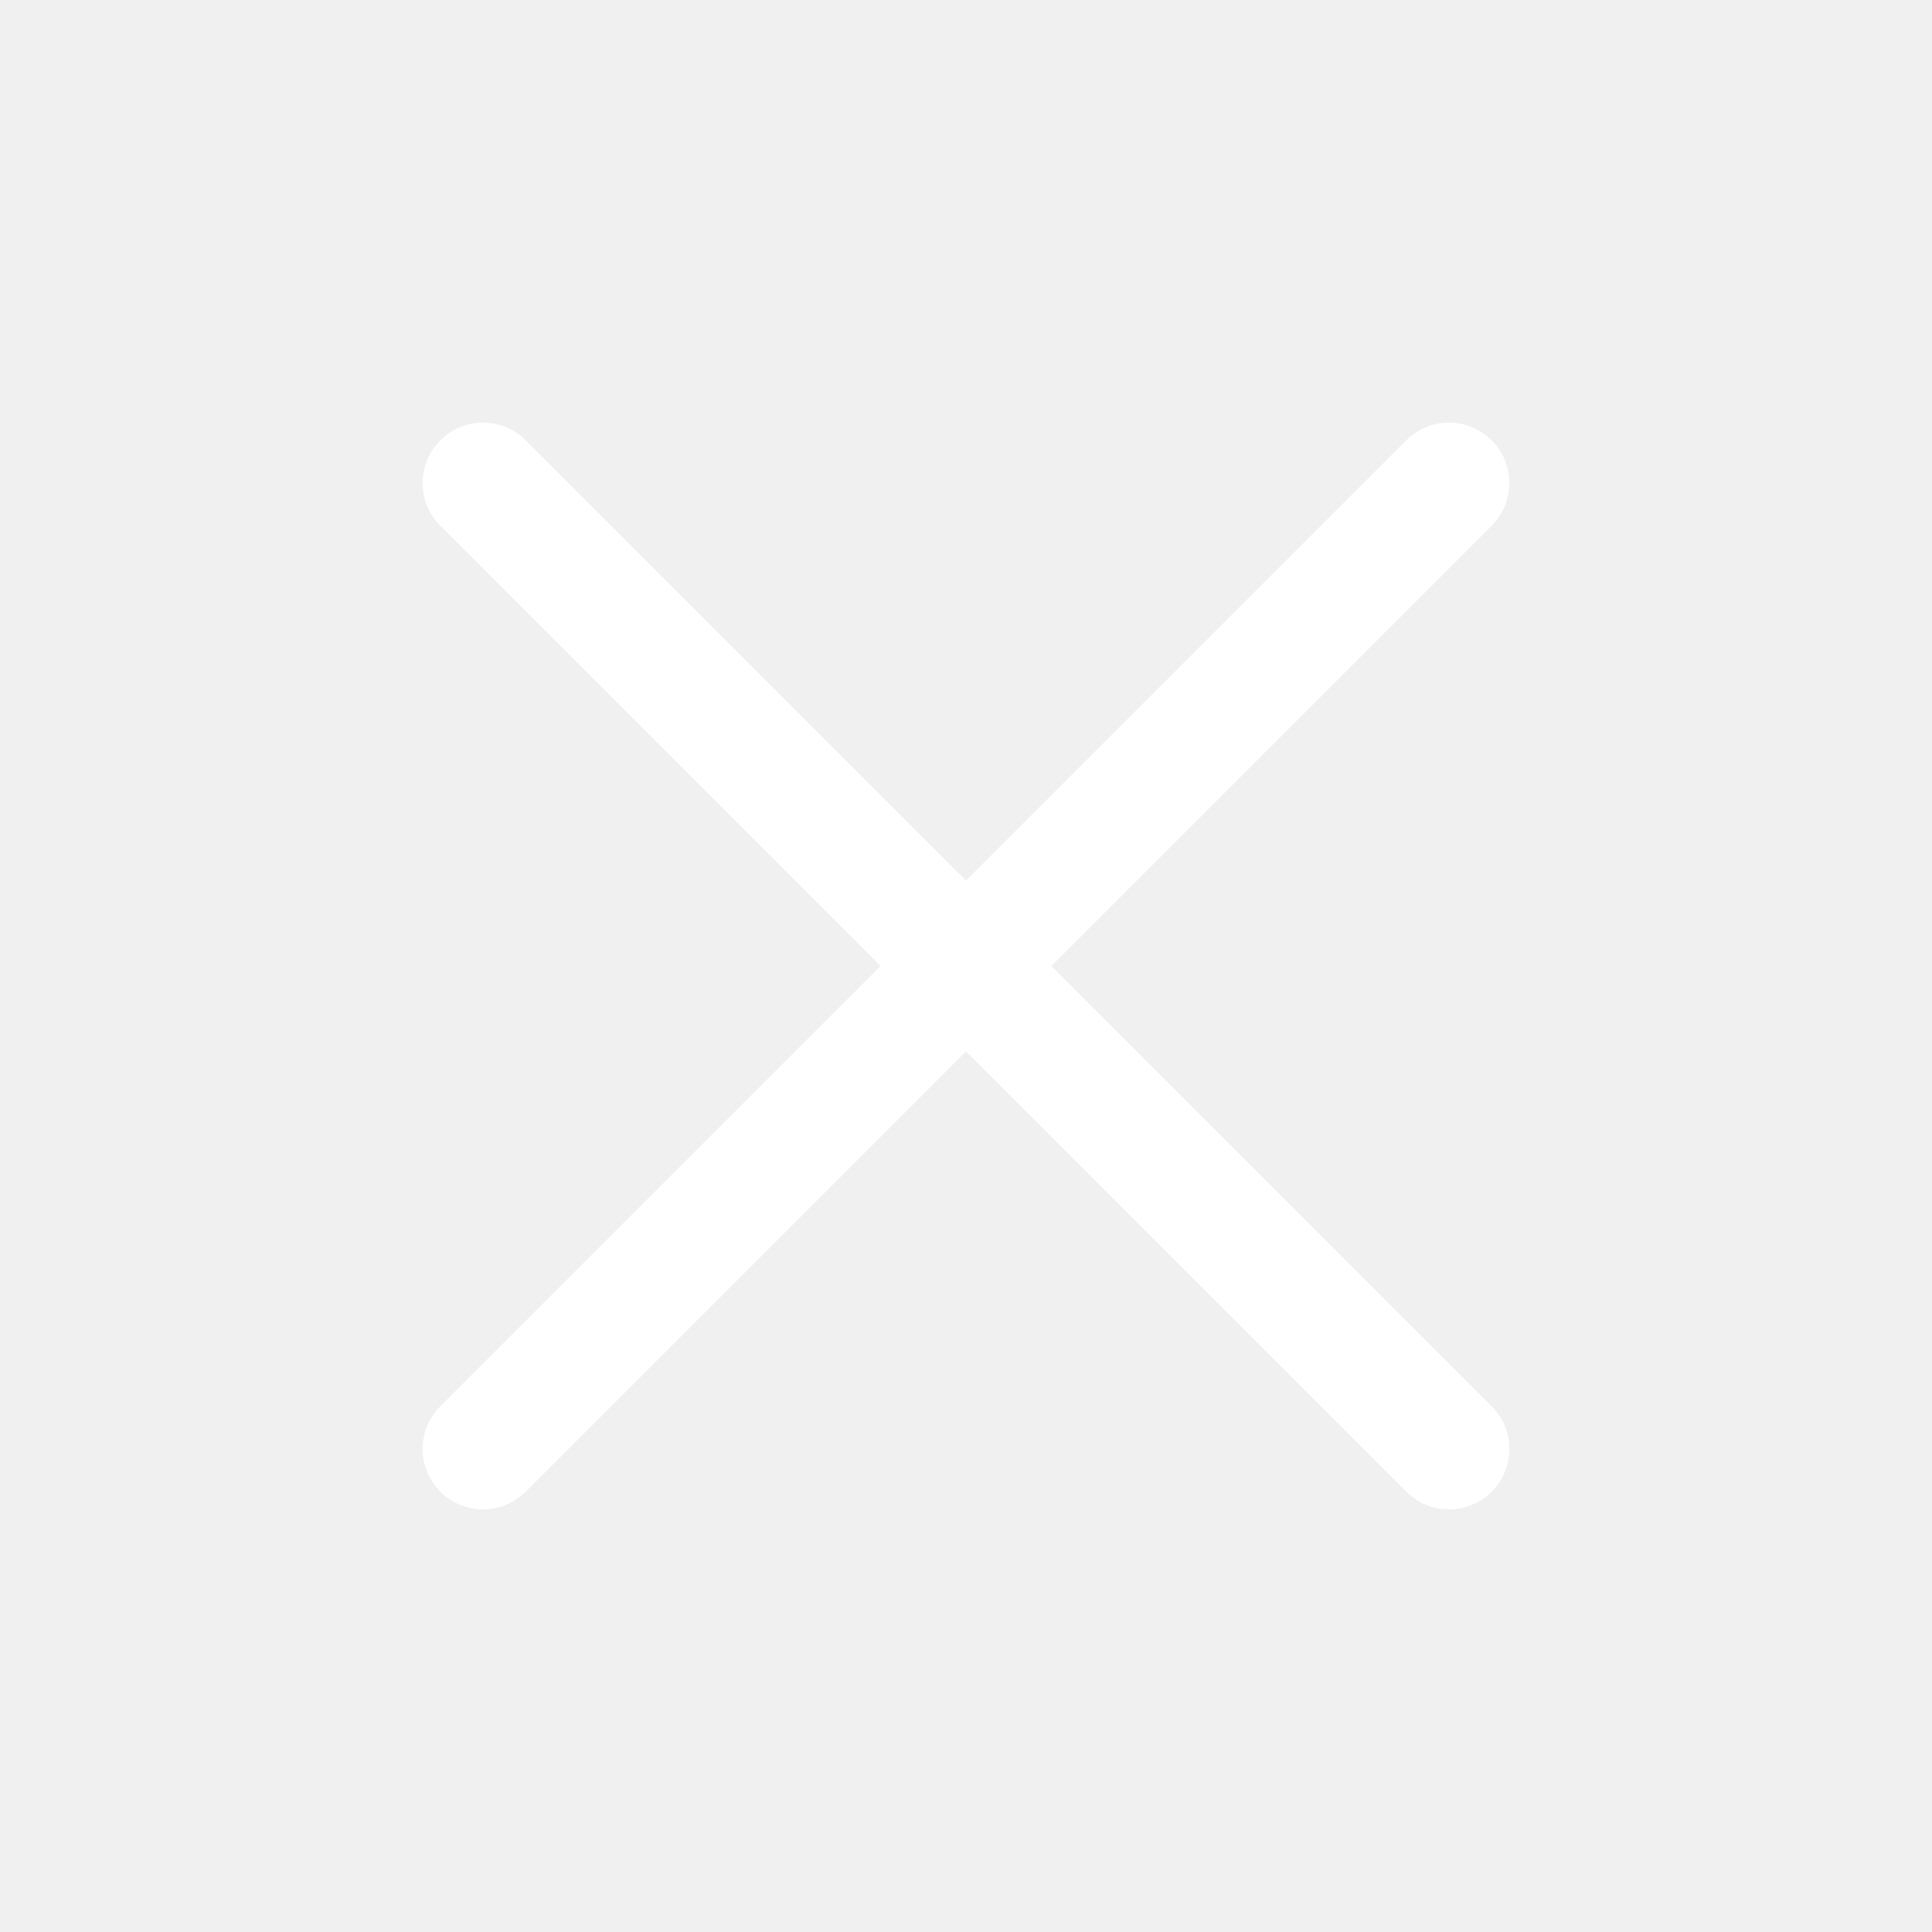
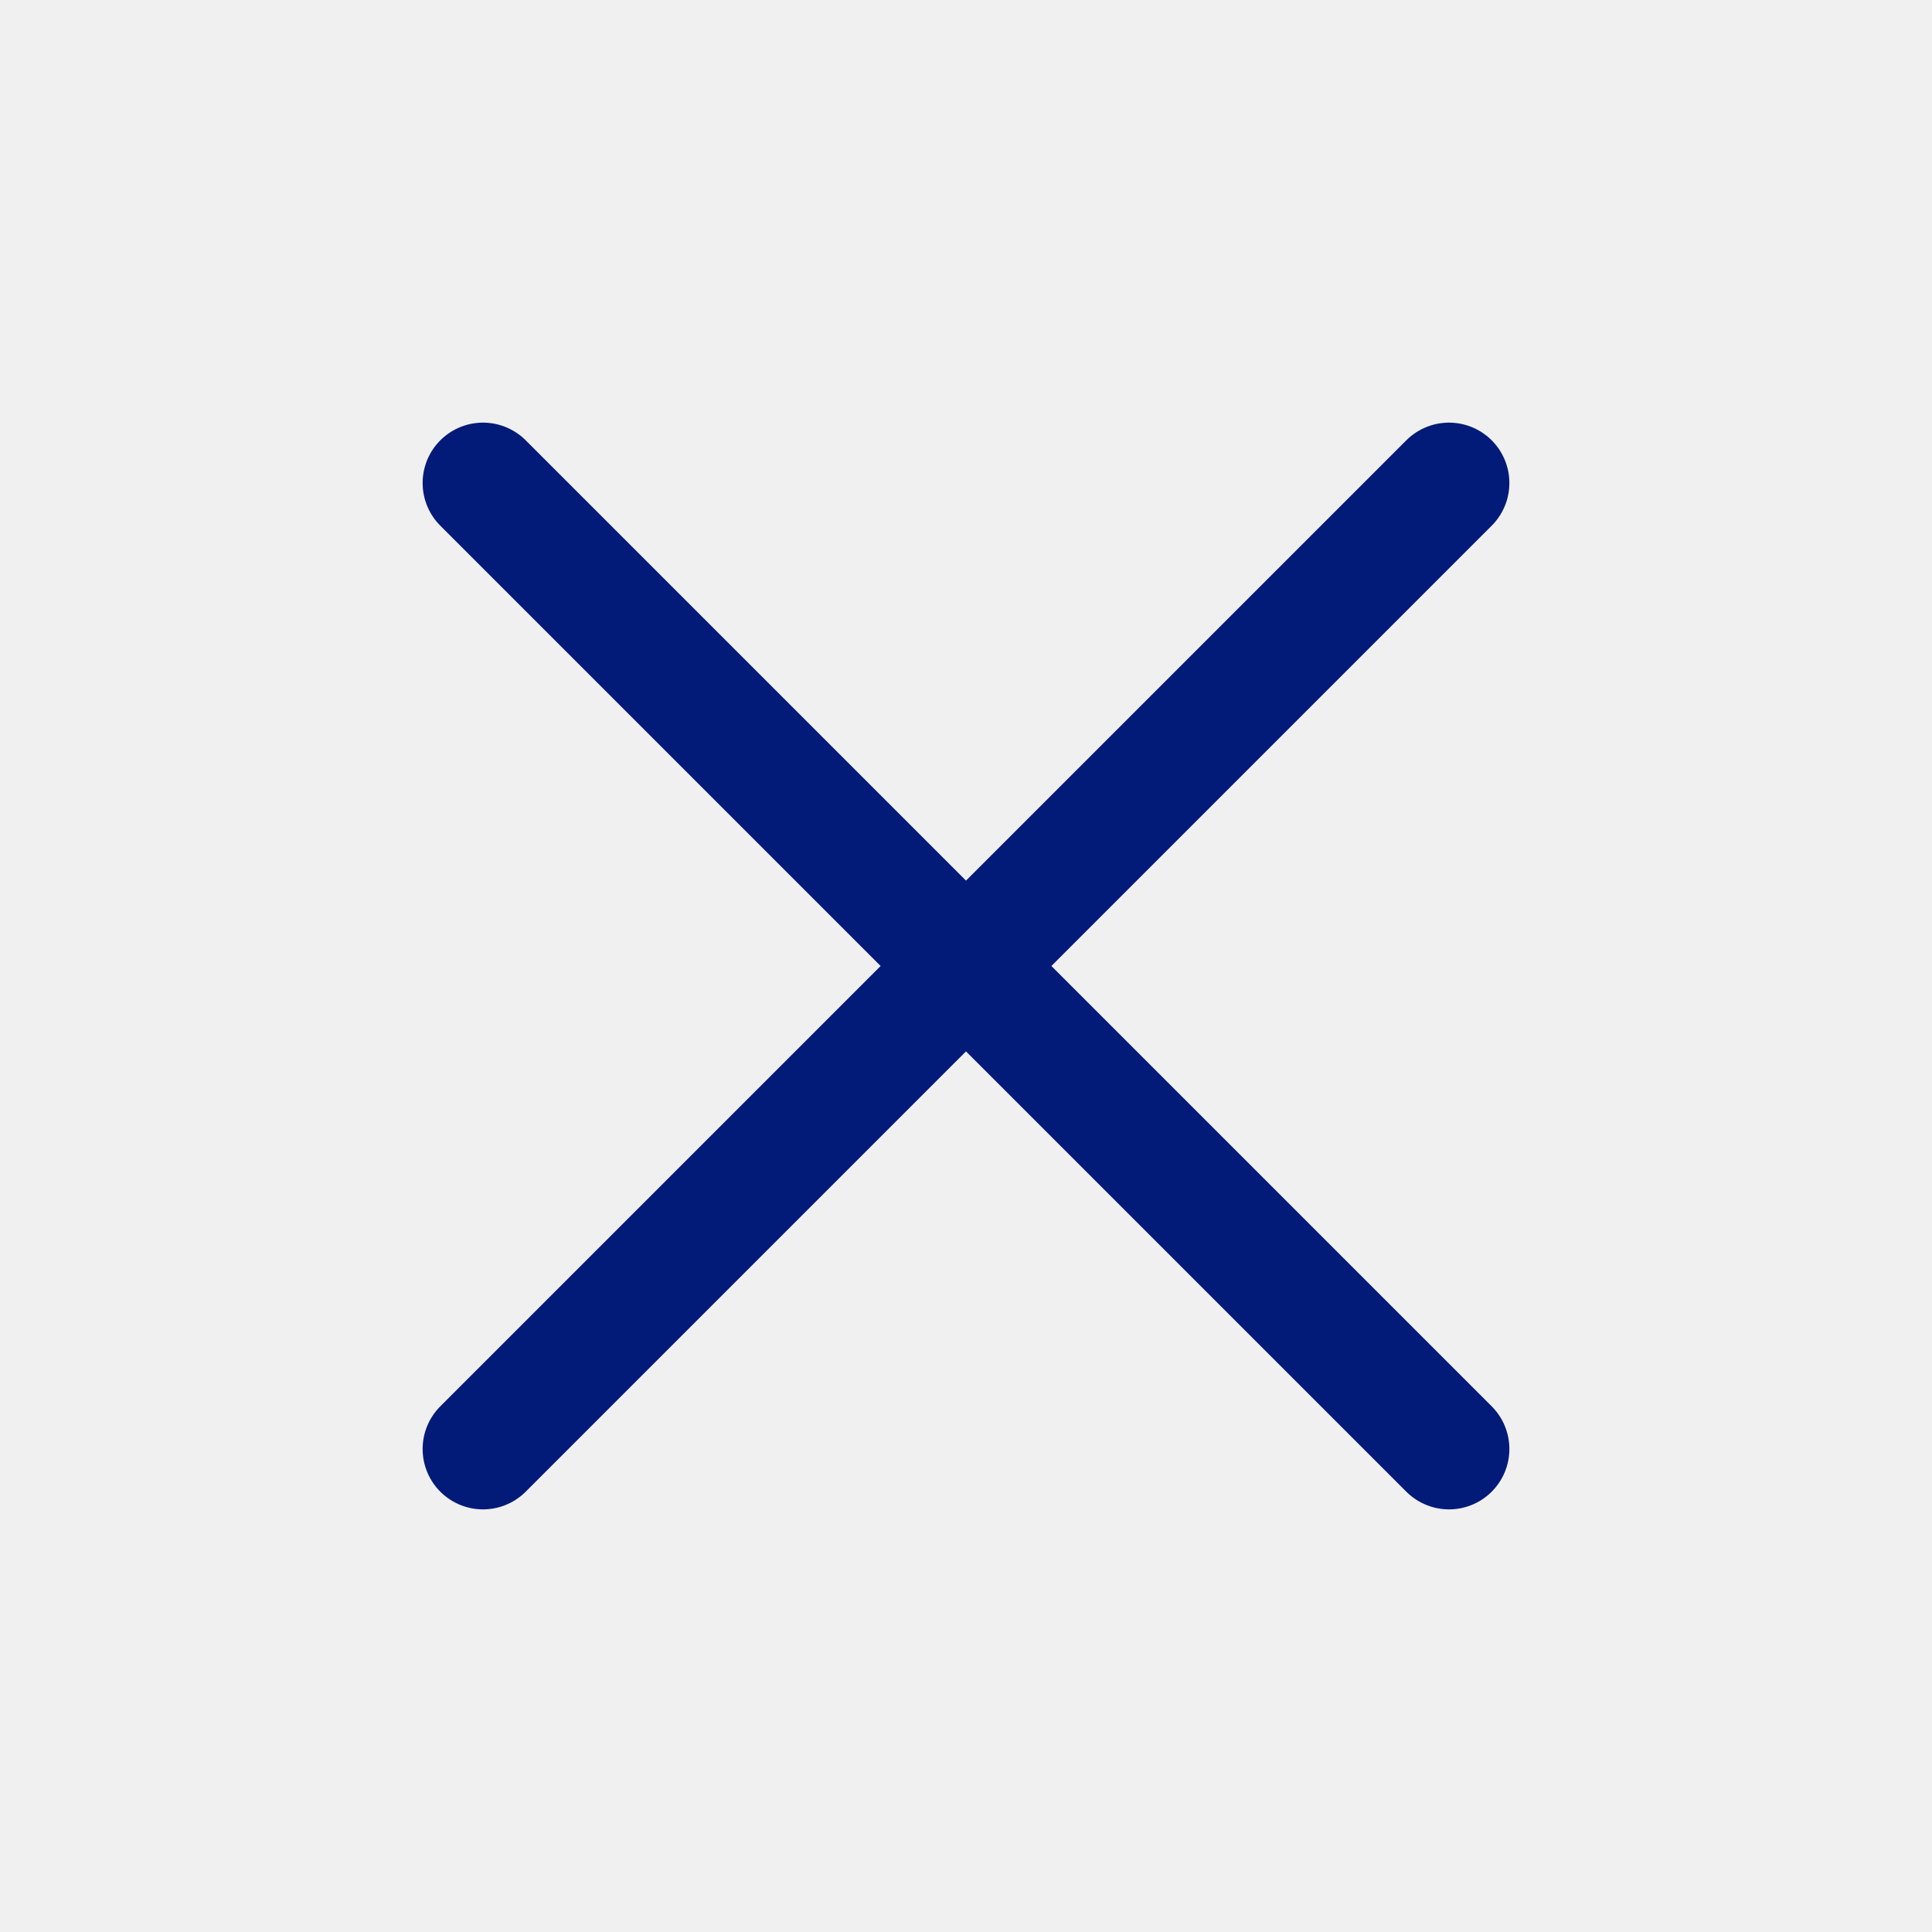
- <svg xmlns="http://www.w3.org/2000/svg" fill="none" viewBox="0 0 24 24" stroke-width="1.5" stroke="#fff" class="size-6">
+ <svg xmlns="http://www.w3.org/2000/svg" fill="none" viewBox="0 0 24 24" stroke-width="1.5" stroke="#021b79" class="size-6">
  <path stroke-linecap="round" stroke-linejoin="round" d="M6 18 18 6M6 6l12 12" />
</svg>
